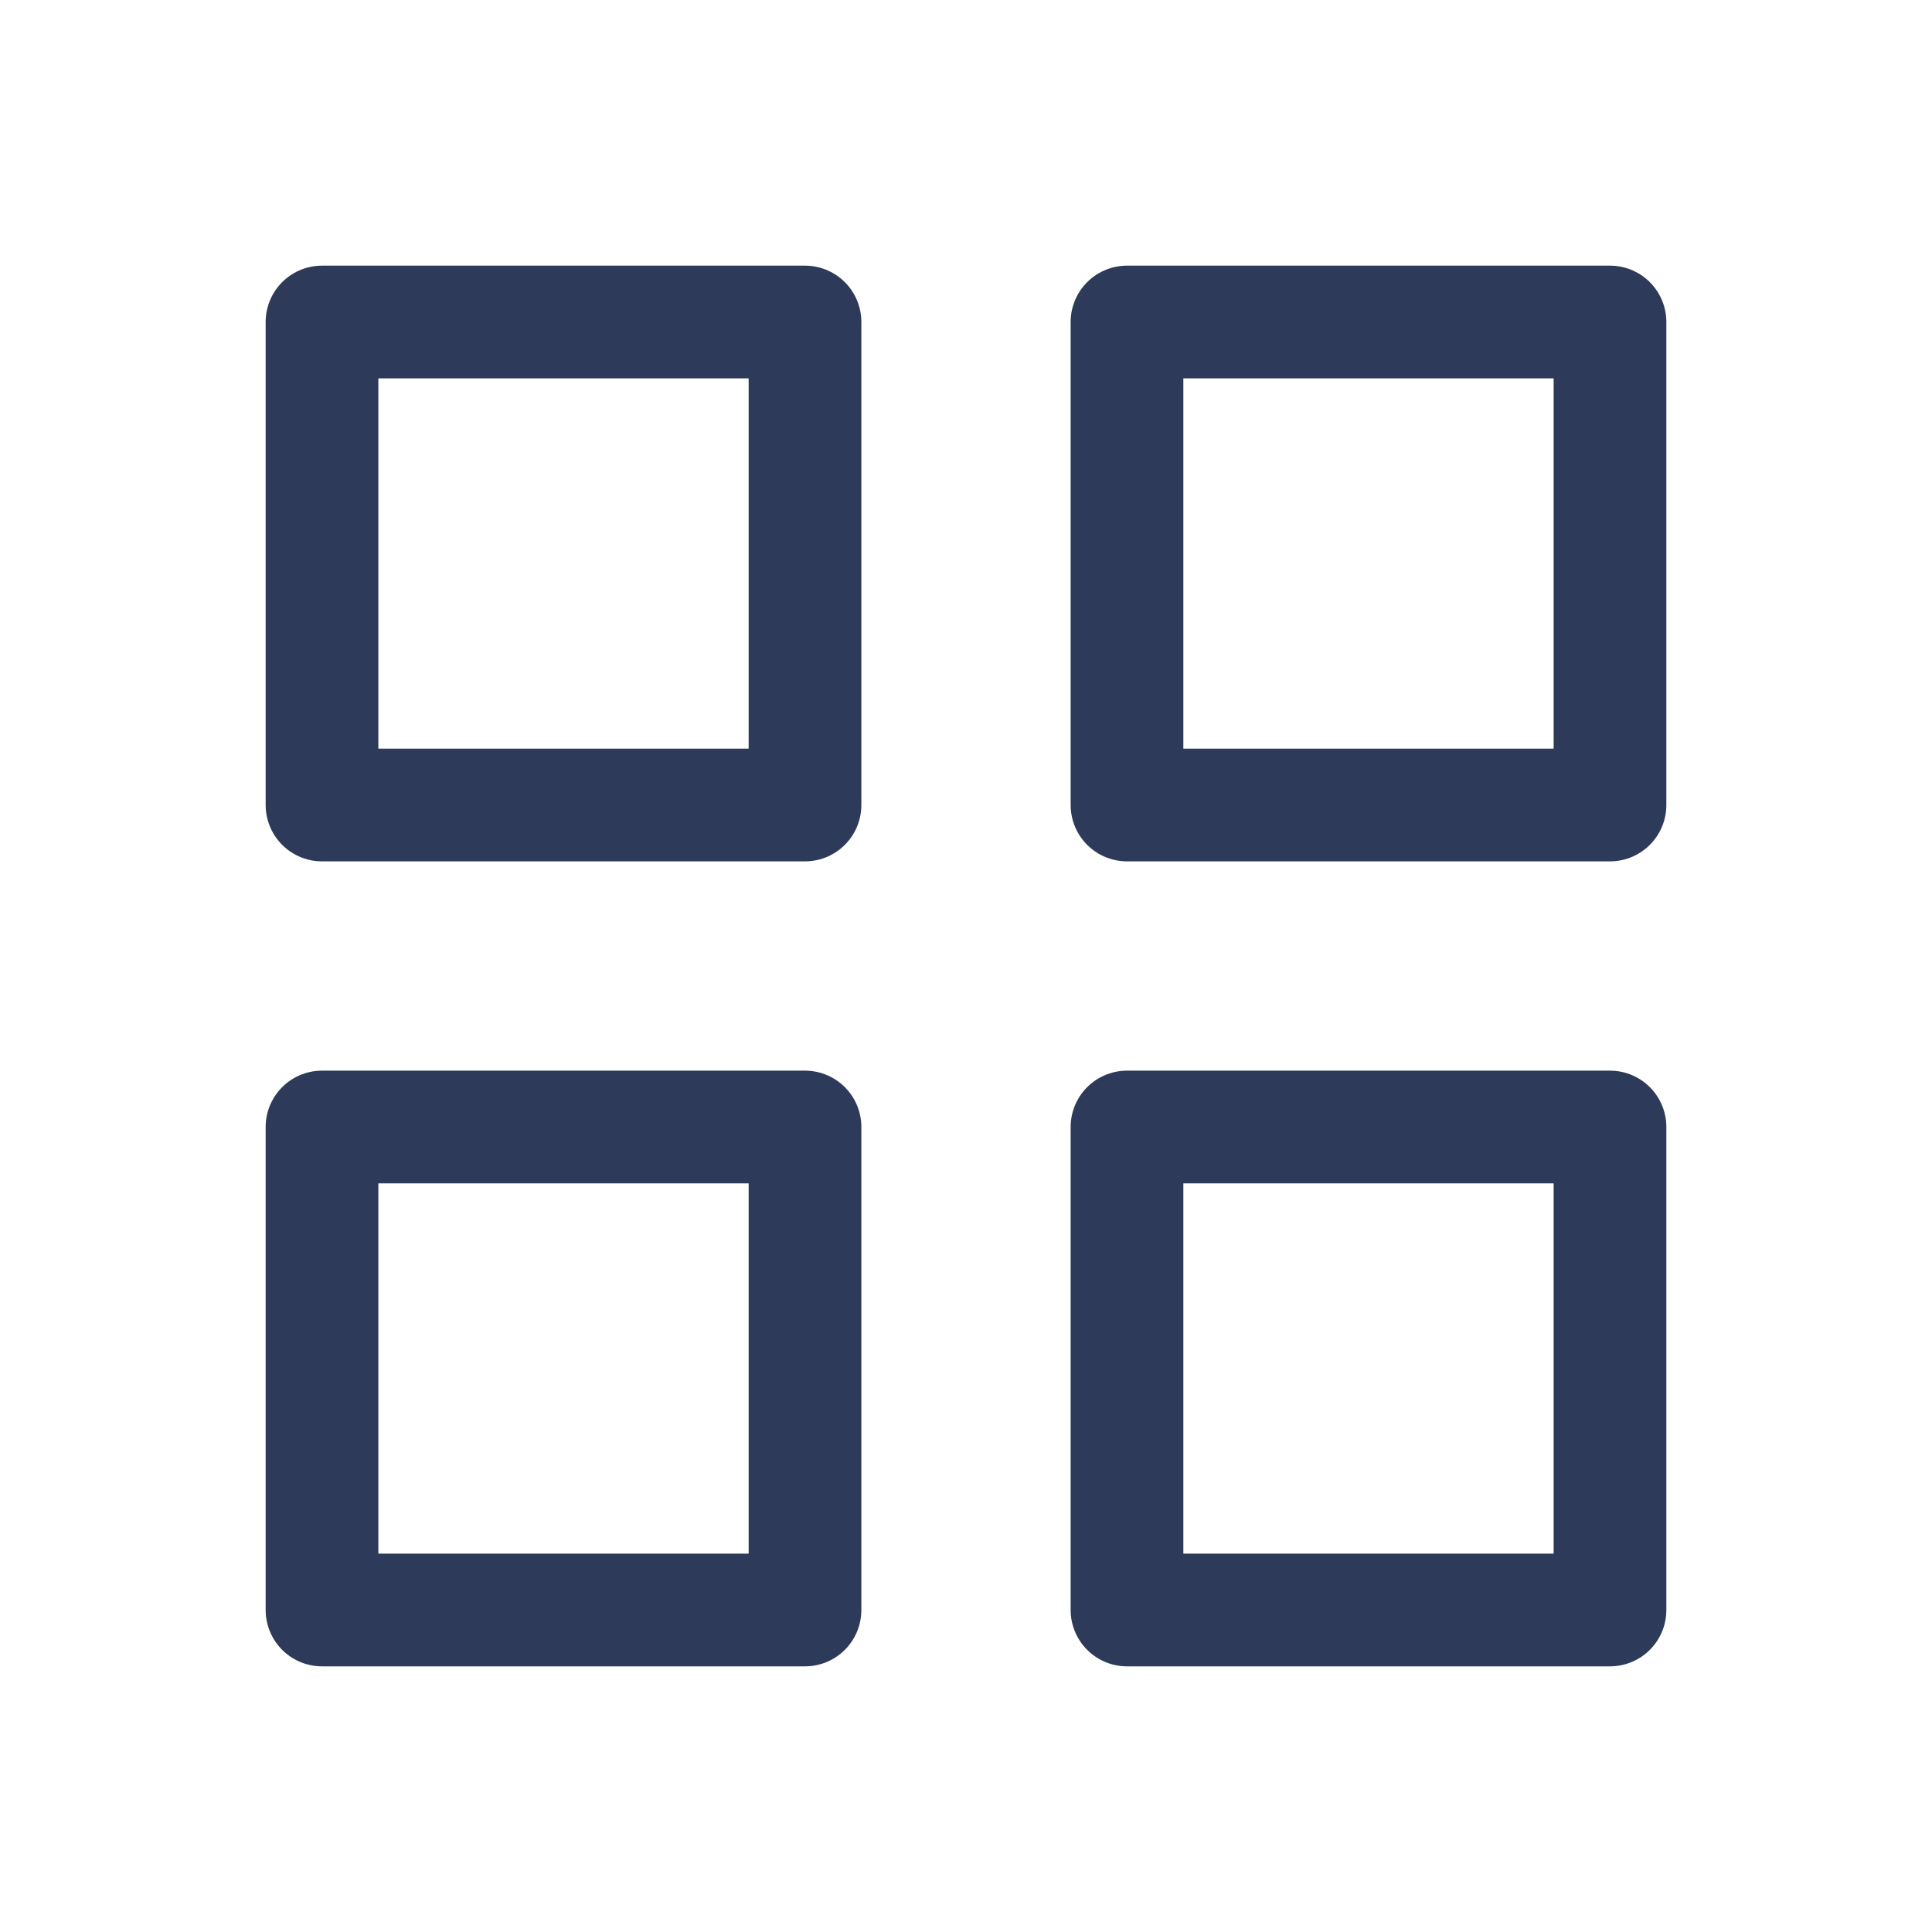
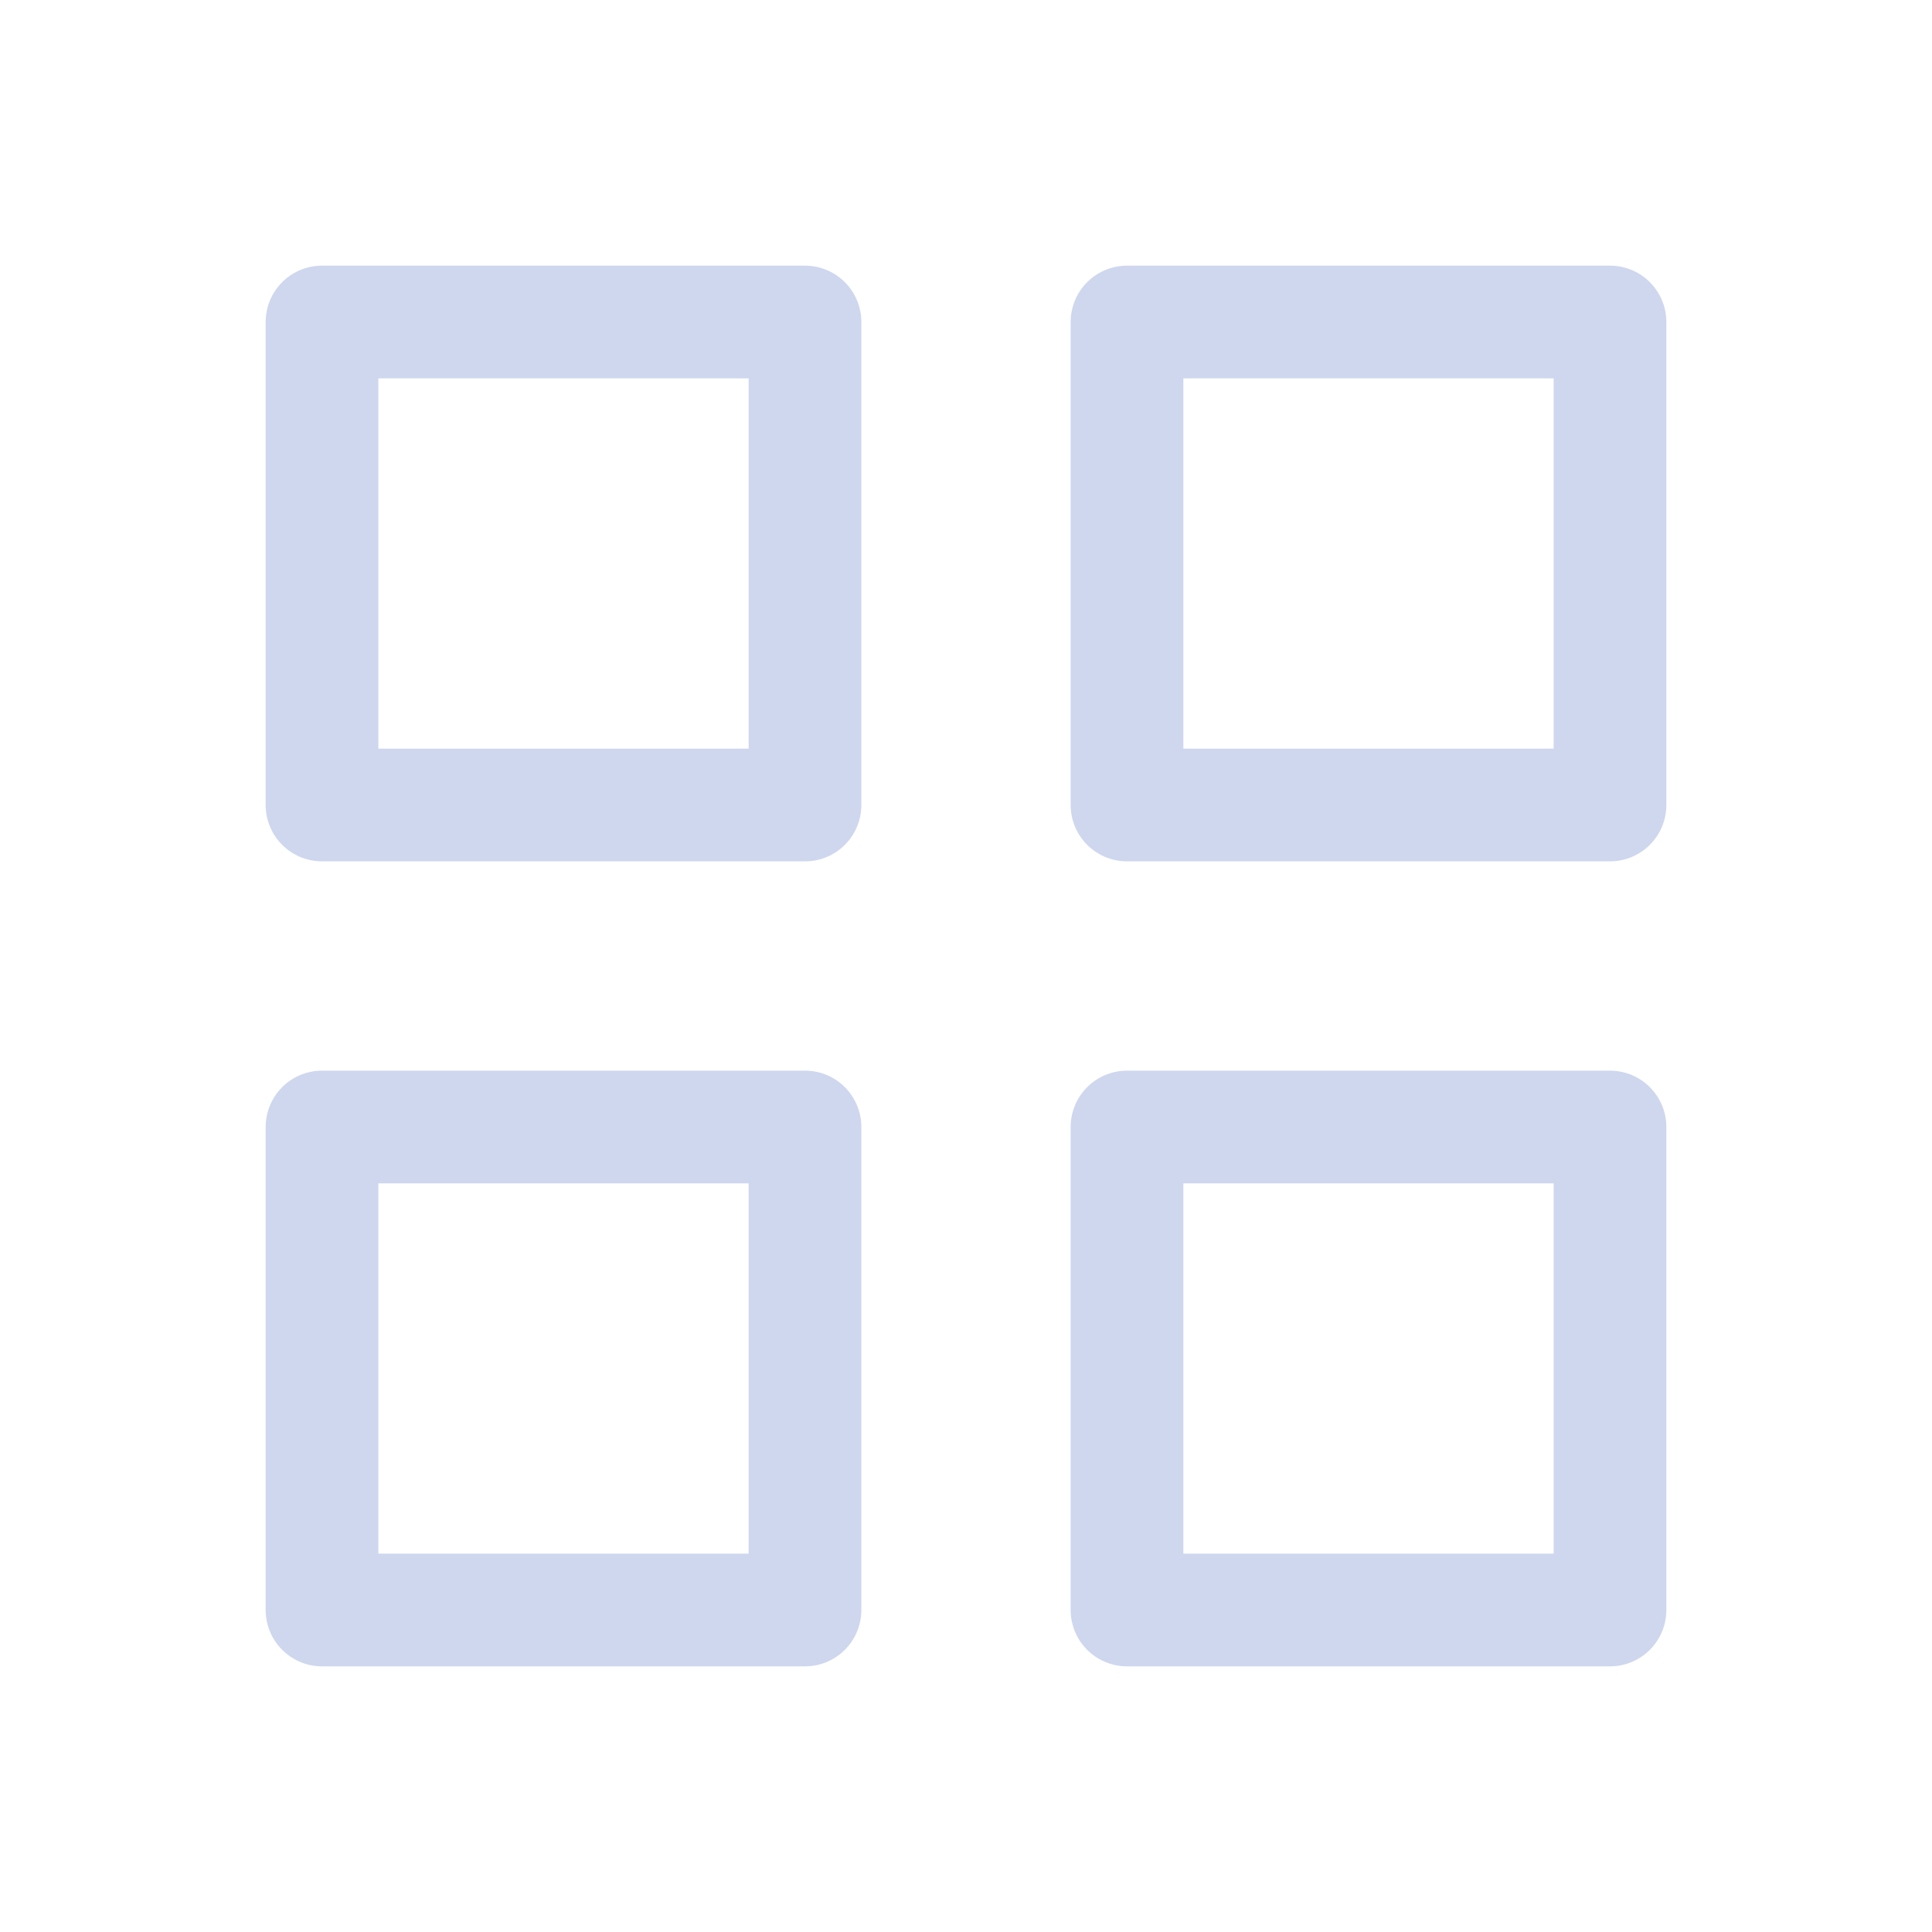
<svg xmlns="http://www.w3.org/2000/svg" width="24" height="24" viewBox="0 0 24 24">
  <g fill="none" fill-rule="evenodd">
    <g>
      <g>
        <g>
          <g>
            <g>
-               <path d="M0 0h24v24H0V0z" transform="translate(-114, -508) translate(80, 297) translate(24, 193) translate(10, 18)" />
-               <g fill-rule="nonzero" stroke="#2E3A59" stroke-dasharray="0 0" stroke-linecap="round" stroke-linejoin="round" stroke-width="1.4">
-                 <path d="M0 0h6v6H0V0zM10 0h6v6h-6V0zM0 10h6v6H0v-6zM10 10h6v6h-6v-6z" transform="translate(-114, -508) translate(80, 297) translate(24, 193) translate(10, 18) translate(4, 4)" />
+               <path d="M0 0h24v24H0V0z" transform="translate(-74, -472) translate(40, 261) translate(24, 193) translate(10, 18)" />
+               <g fill-rule="nonzero" stroke="#CFD7EF" stroke-dasharray="0 0" stroke-linecap="round" stroke-linejoin="round" stroke-width="1.4">
+                 <path d="M0 0h6v6H0V0zM10 0h6v6h-6V0zM0 10h6v6H0v-6zM10 10h6v6h-6v-6z" transform="translate(-74, -472) translate(40, 261) translate(24, 193) translate(10, 18) translate(4, 4)" />
              </g>
            </g>
          </g>
        </g>
      </g>
    </g>
  </g>
</svg>
